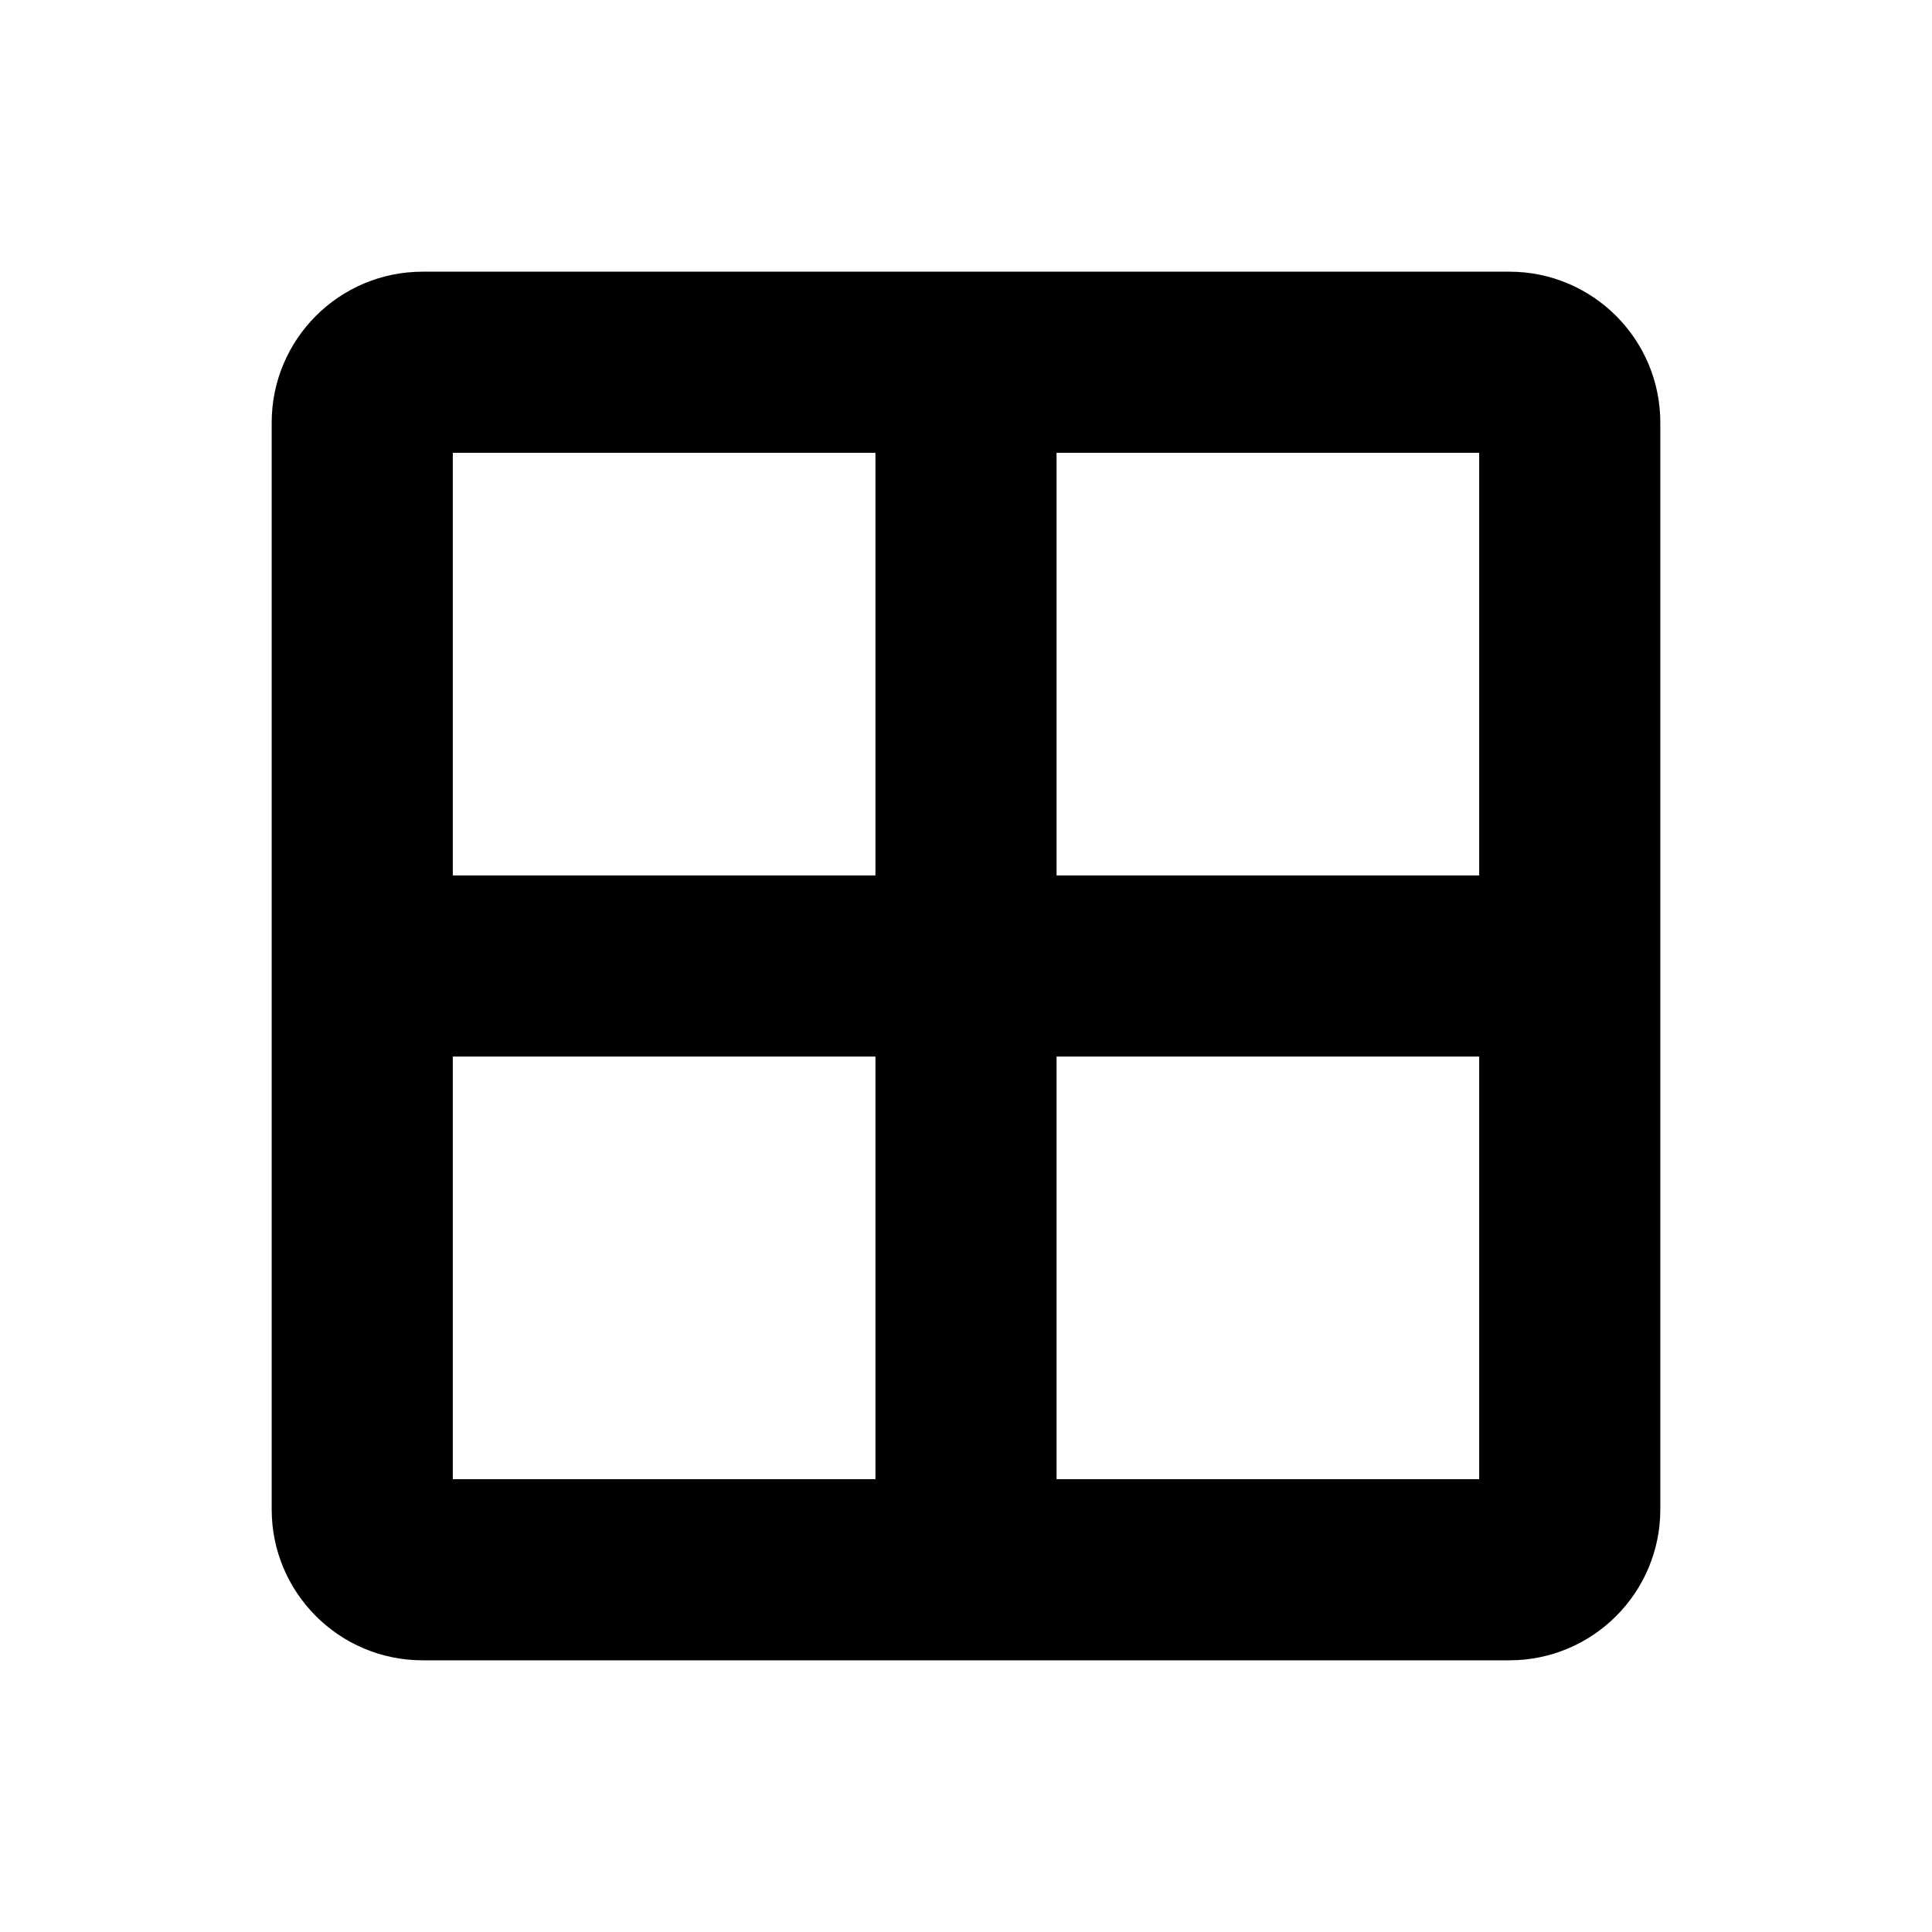
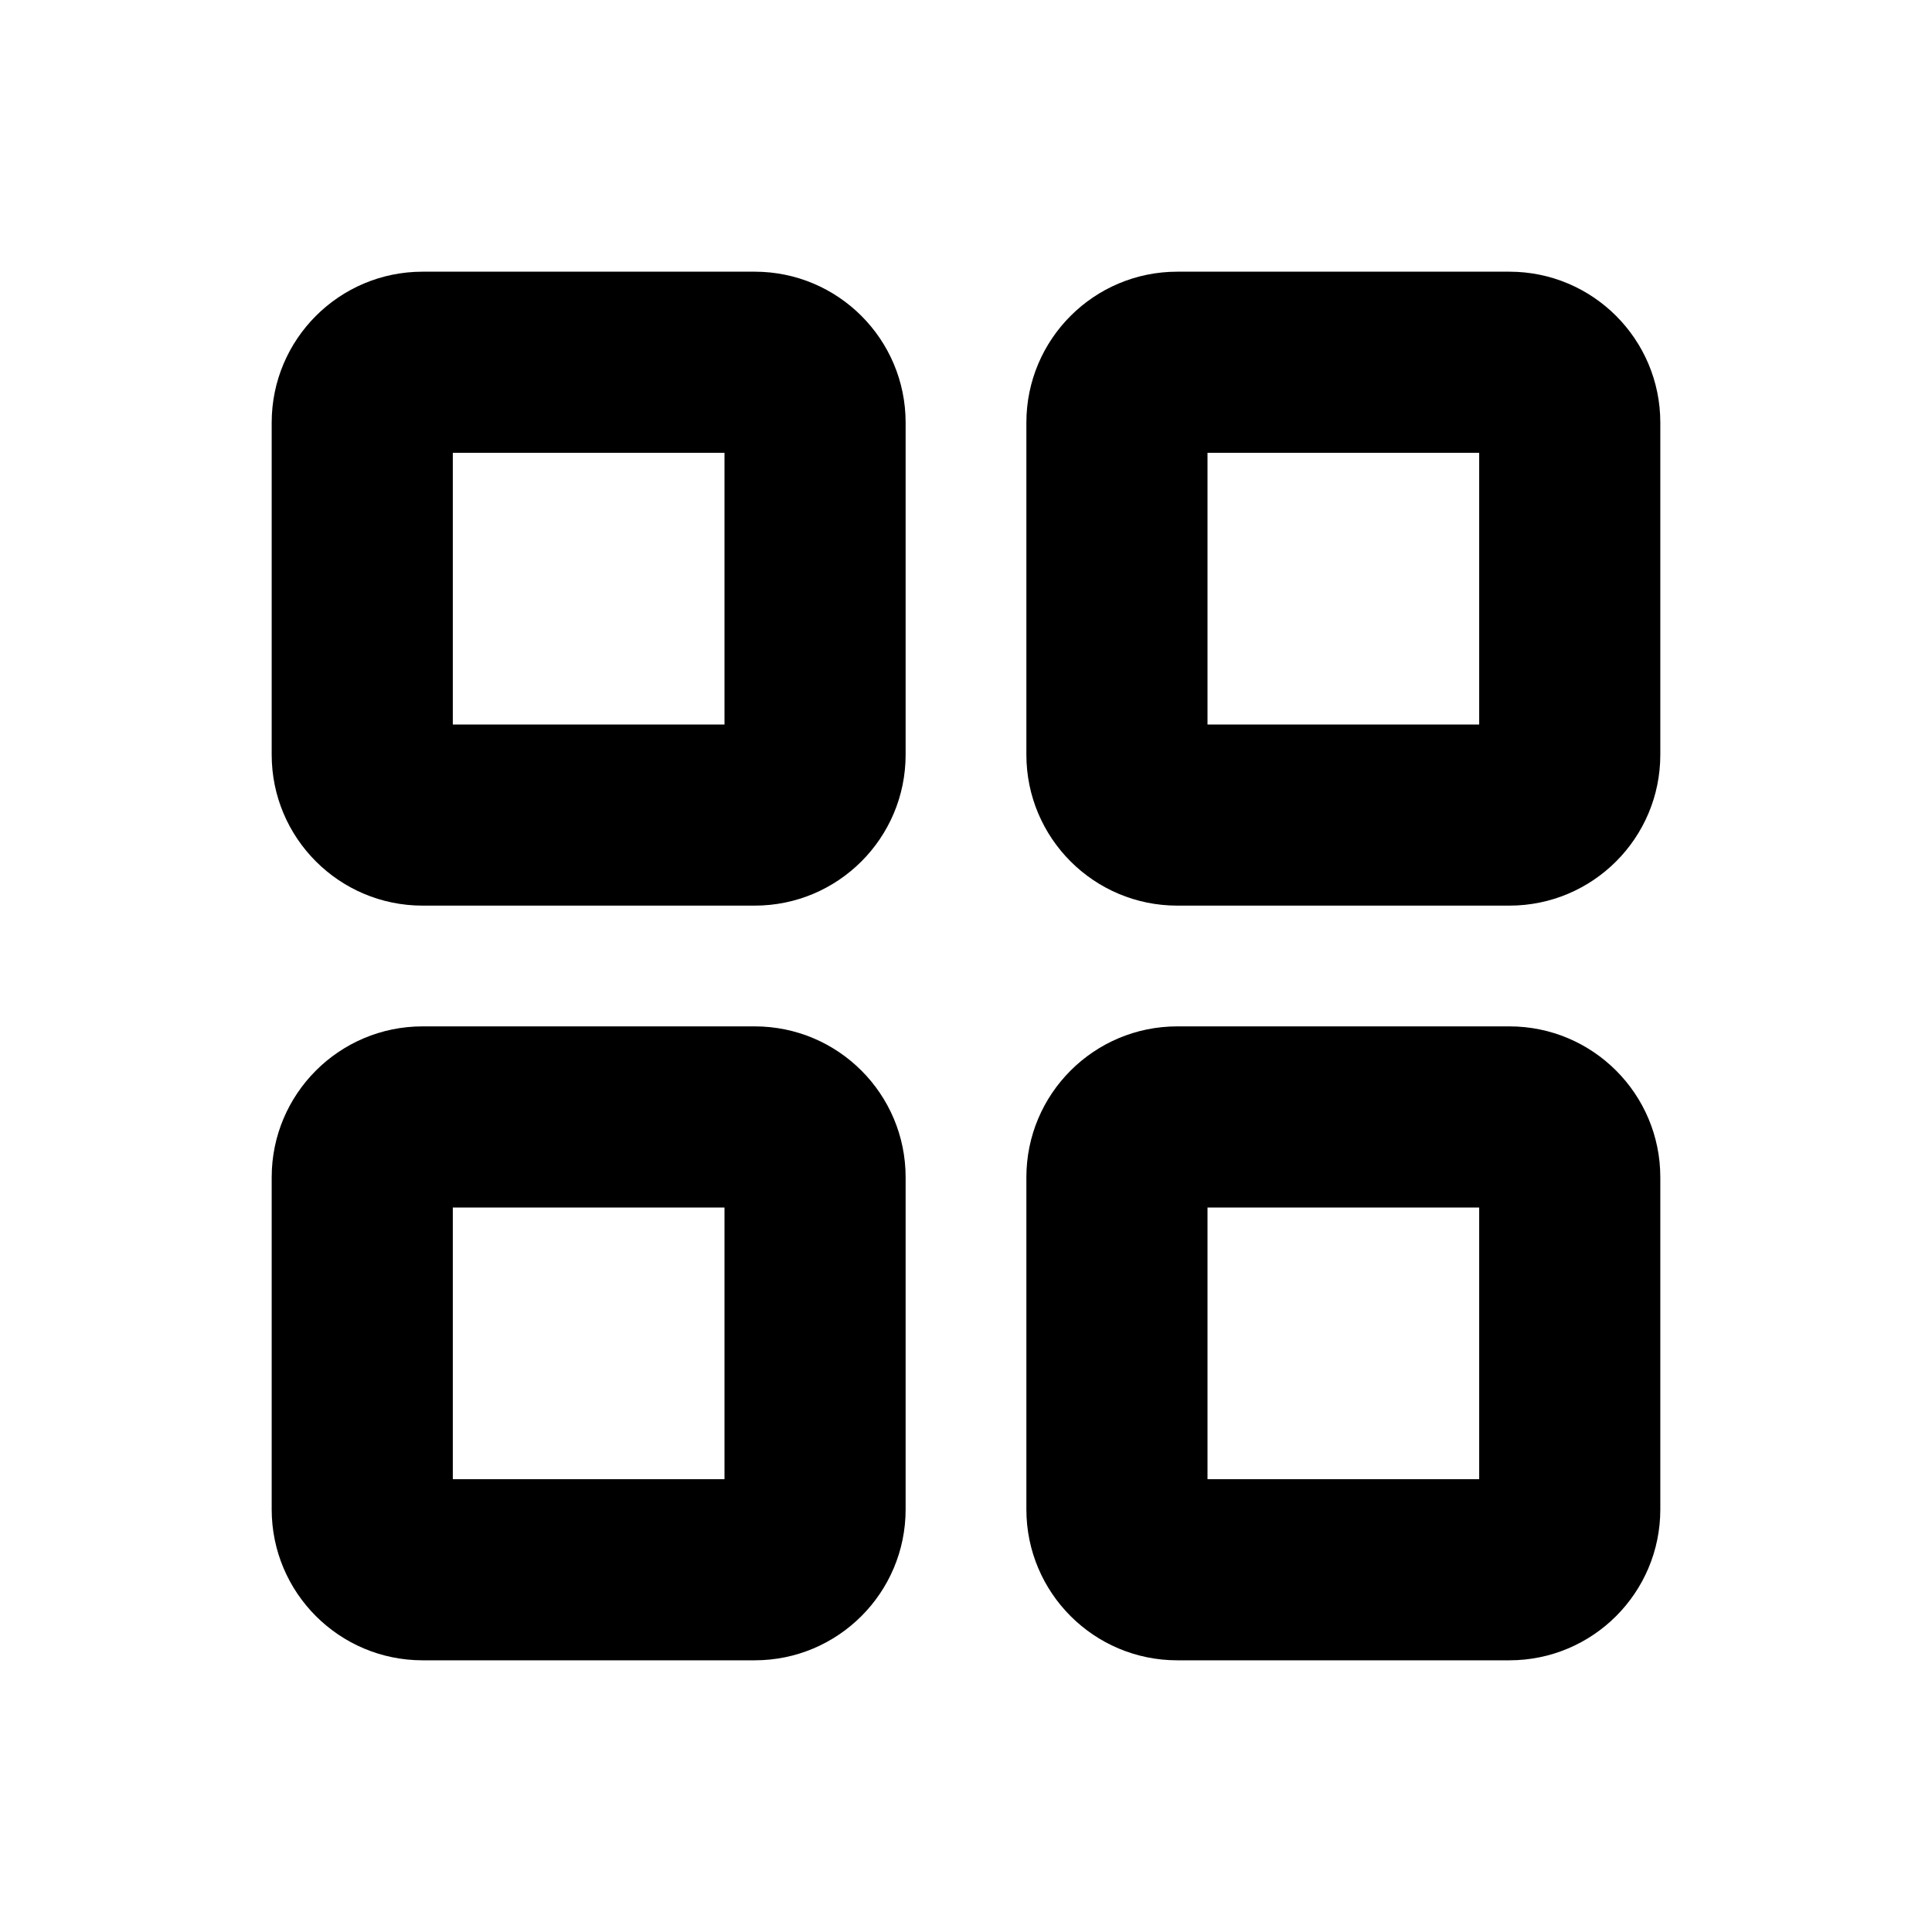
- <svg xmlns="http://www.w3.org/2000/svg" width="20" height="20" fill="#000000" viewBox="0 0 256 256">
-   <path d="M200,36H56A20,20,0,0,0,36,56V200a20,20,0,0,0,20,20H200a20,20,0,0,0,20-20V56A20,20,0,0,0,200,36Zm-4,80H140V60h56ZM116,60v56H60V60ZM60,140h56v56H60Zm80,56V140h56v56Z" />
+ <svg xmlns="http://www.w3.org/2000/svg" width="20" height="20" fill="#000" viewBox="0 0 256 256">
+   <path d="M100,36H56A20,20,0,0,0,36,56v44a20,20,0,0,0,20,20h44a20,20,0,0,0,20-20V56A20,20,0,0,0,100,36ZM96,96H60V60H96ZM200,36H156a20,20,0,0,0-20,20v44a20,20,0,0,0,20,20h44a20,20,0,0,0,20-20V56A20,20,0,0,0,200,36Zm-4,60H160V60h36Zm-96,40H56a20,20,0,0,0-20,20v44a20,20,0,0,0,20,20h44a20,20,0,0,0,20-20V156A20,20,0,0,0,100,136Zm-4,60H60V160H96Zm104-60H156a20,20,0,0,0-20,20v44a20,20,0,0,0,20,20h44a20,20,0,0,0,20-20V156A20,20,0,0,0,200,136Zm-4,60H160V160h36Z" />
</svg>
